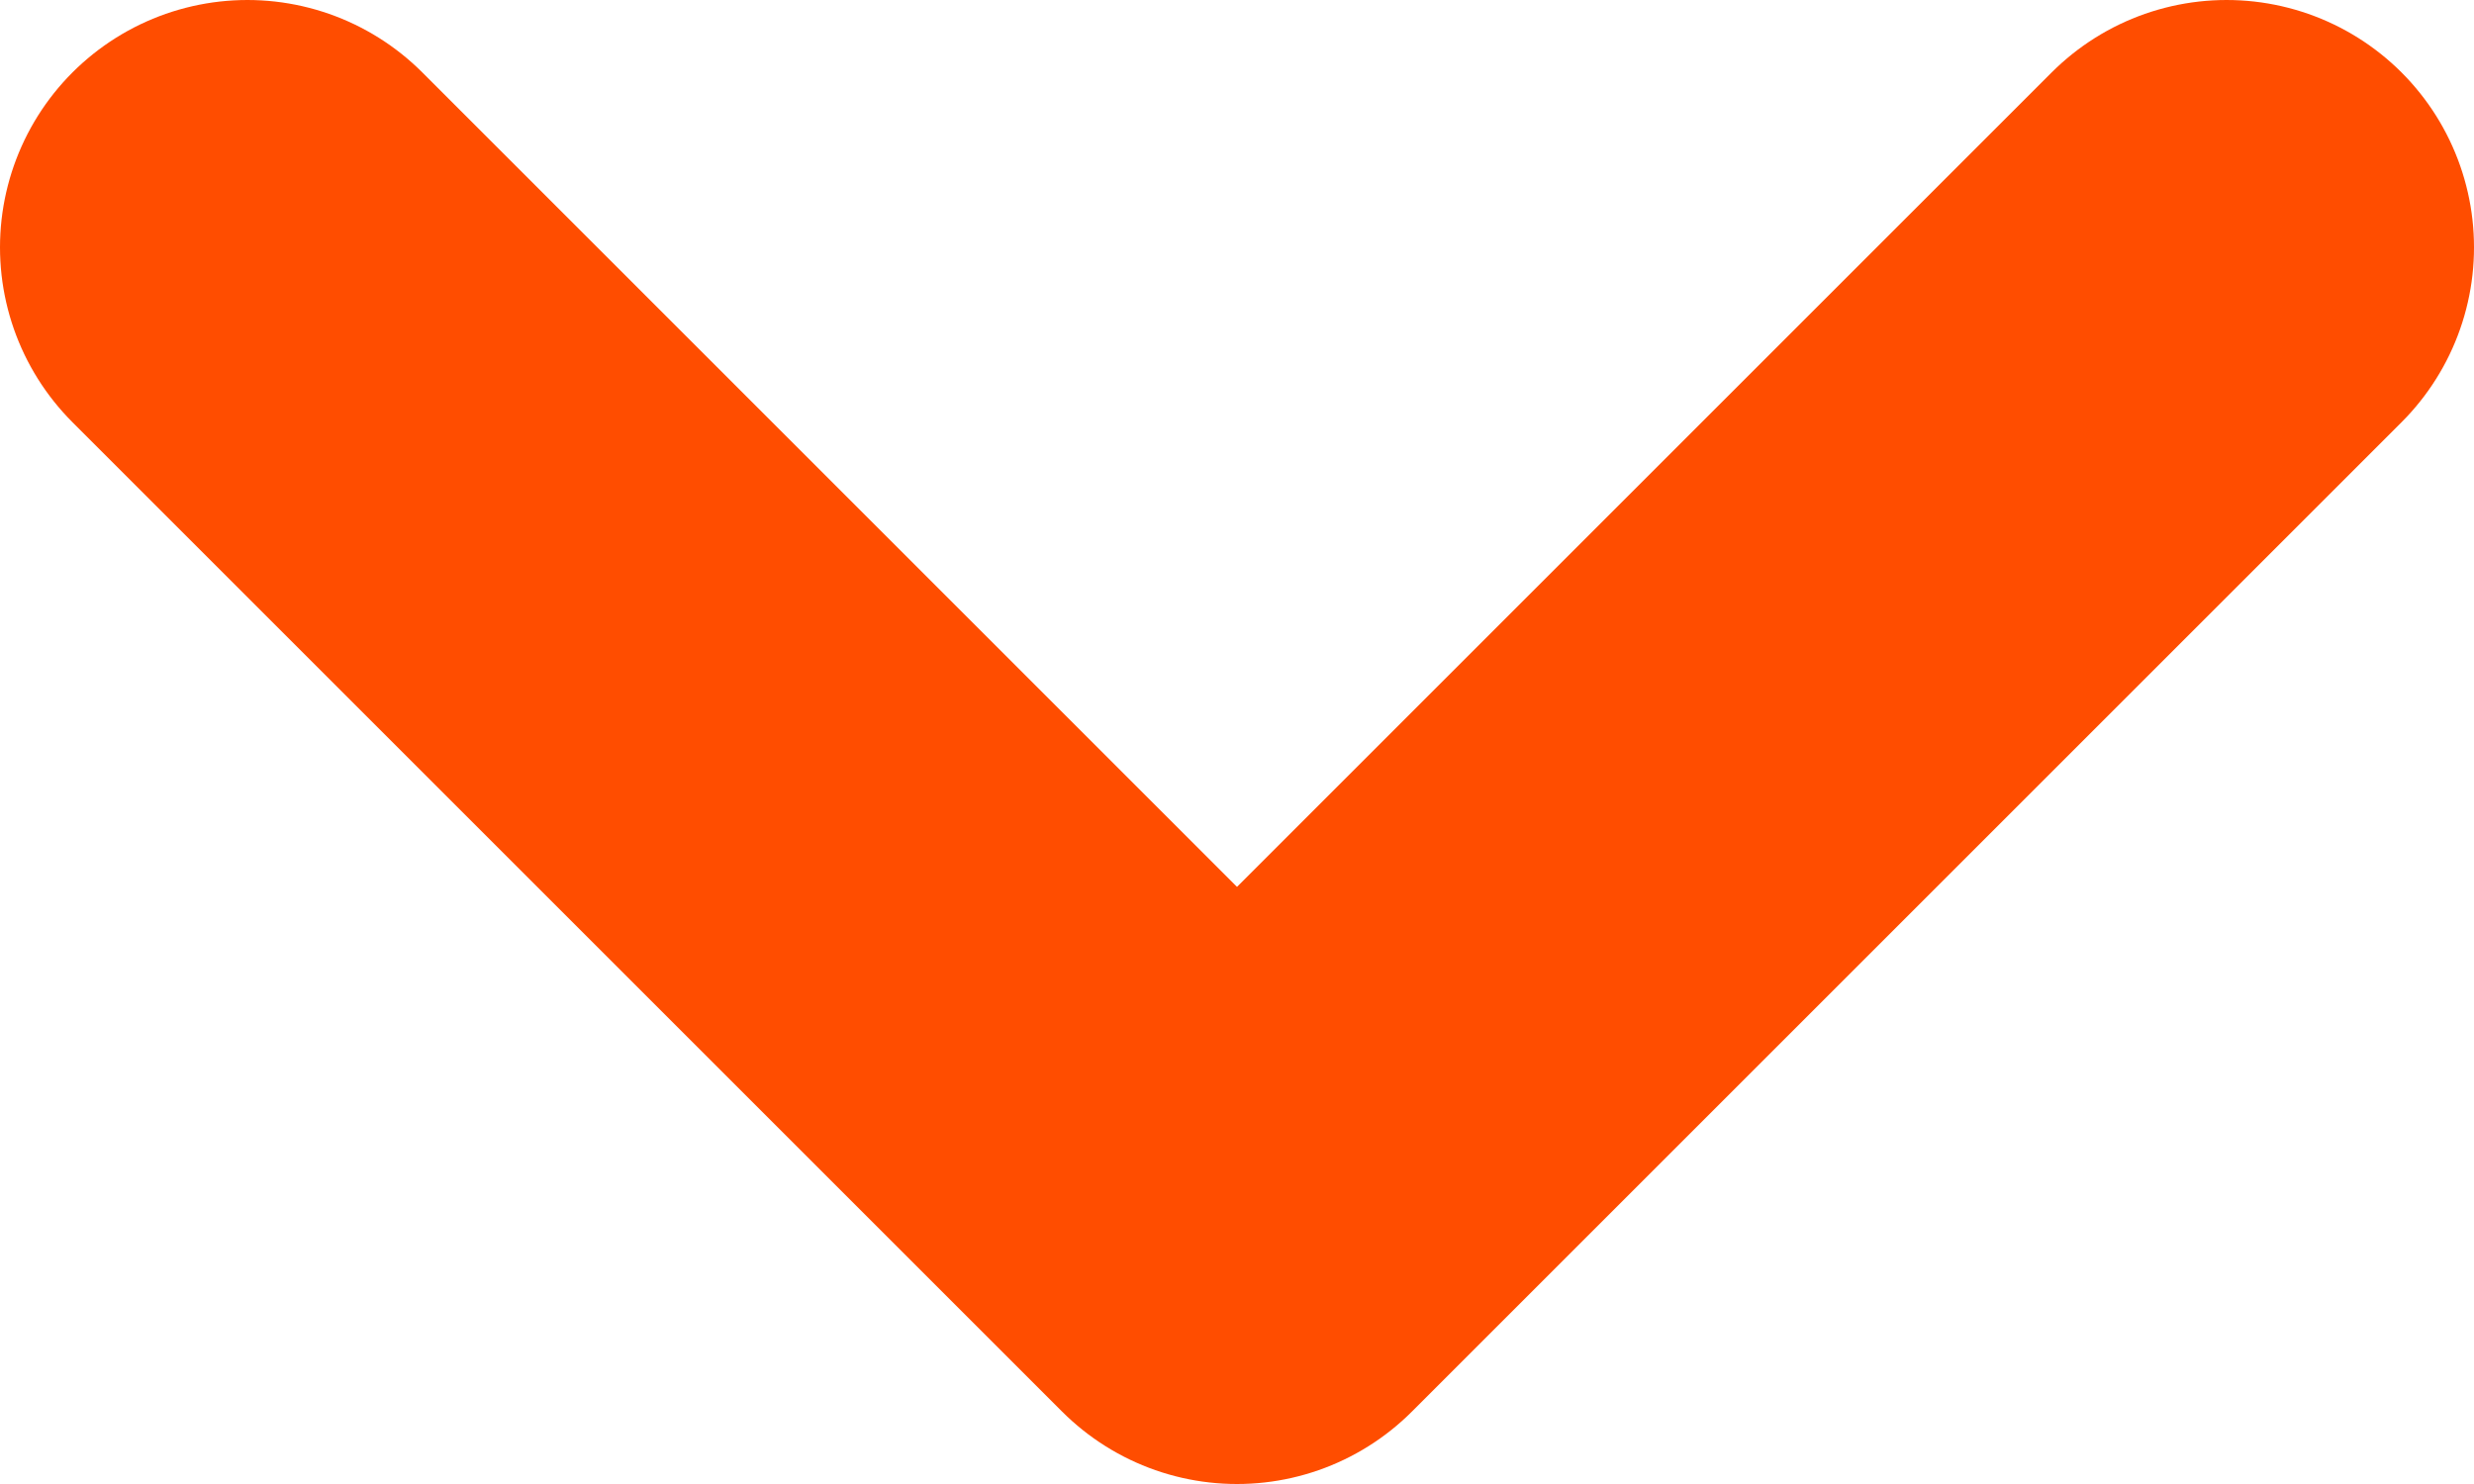
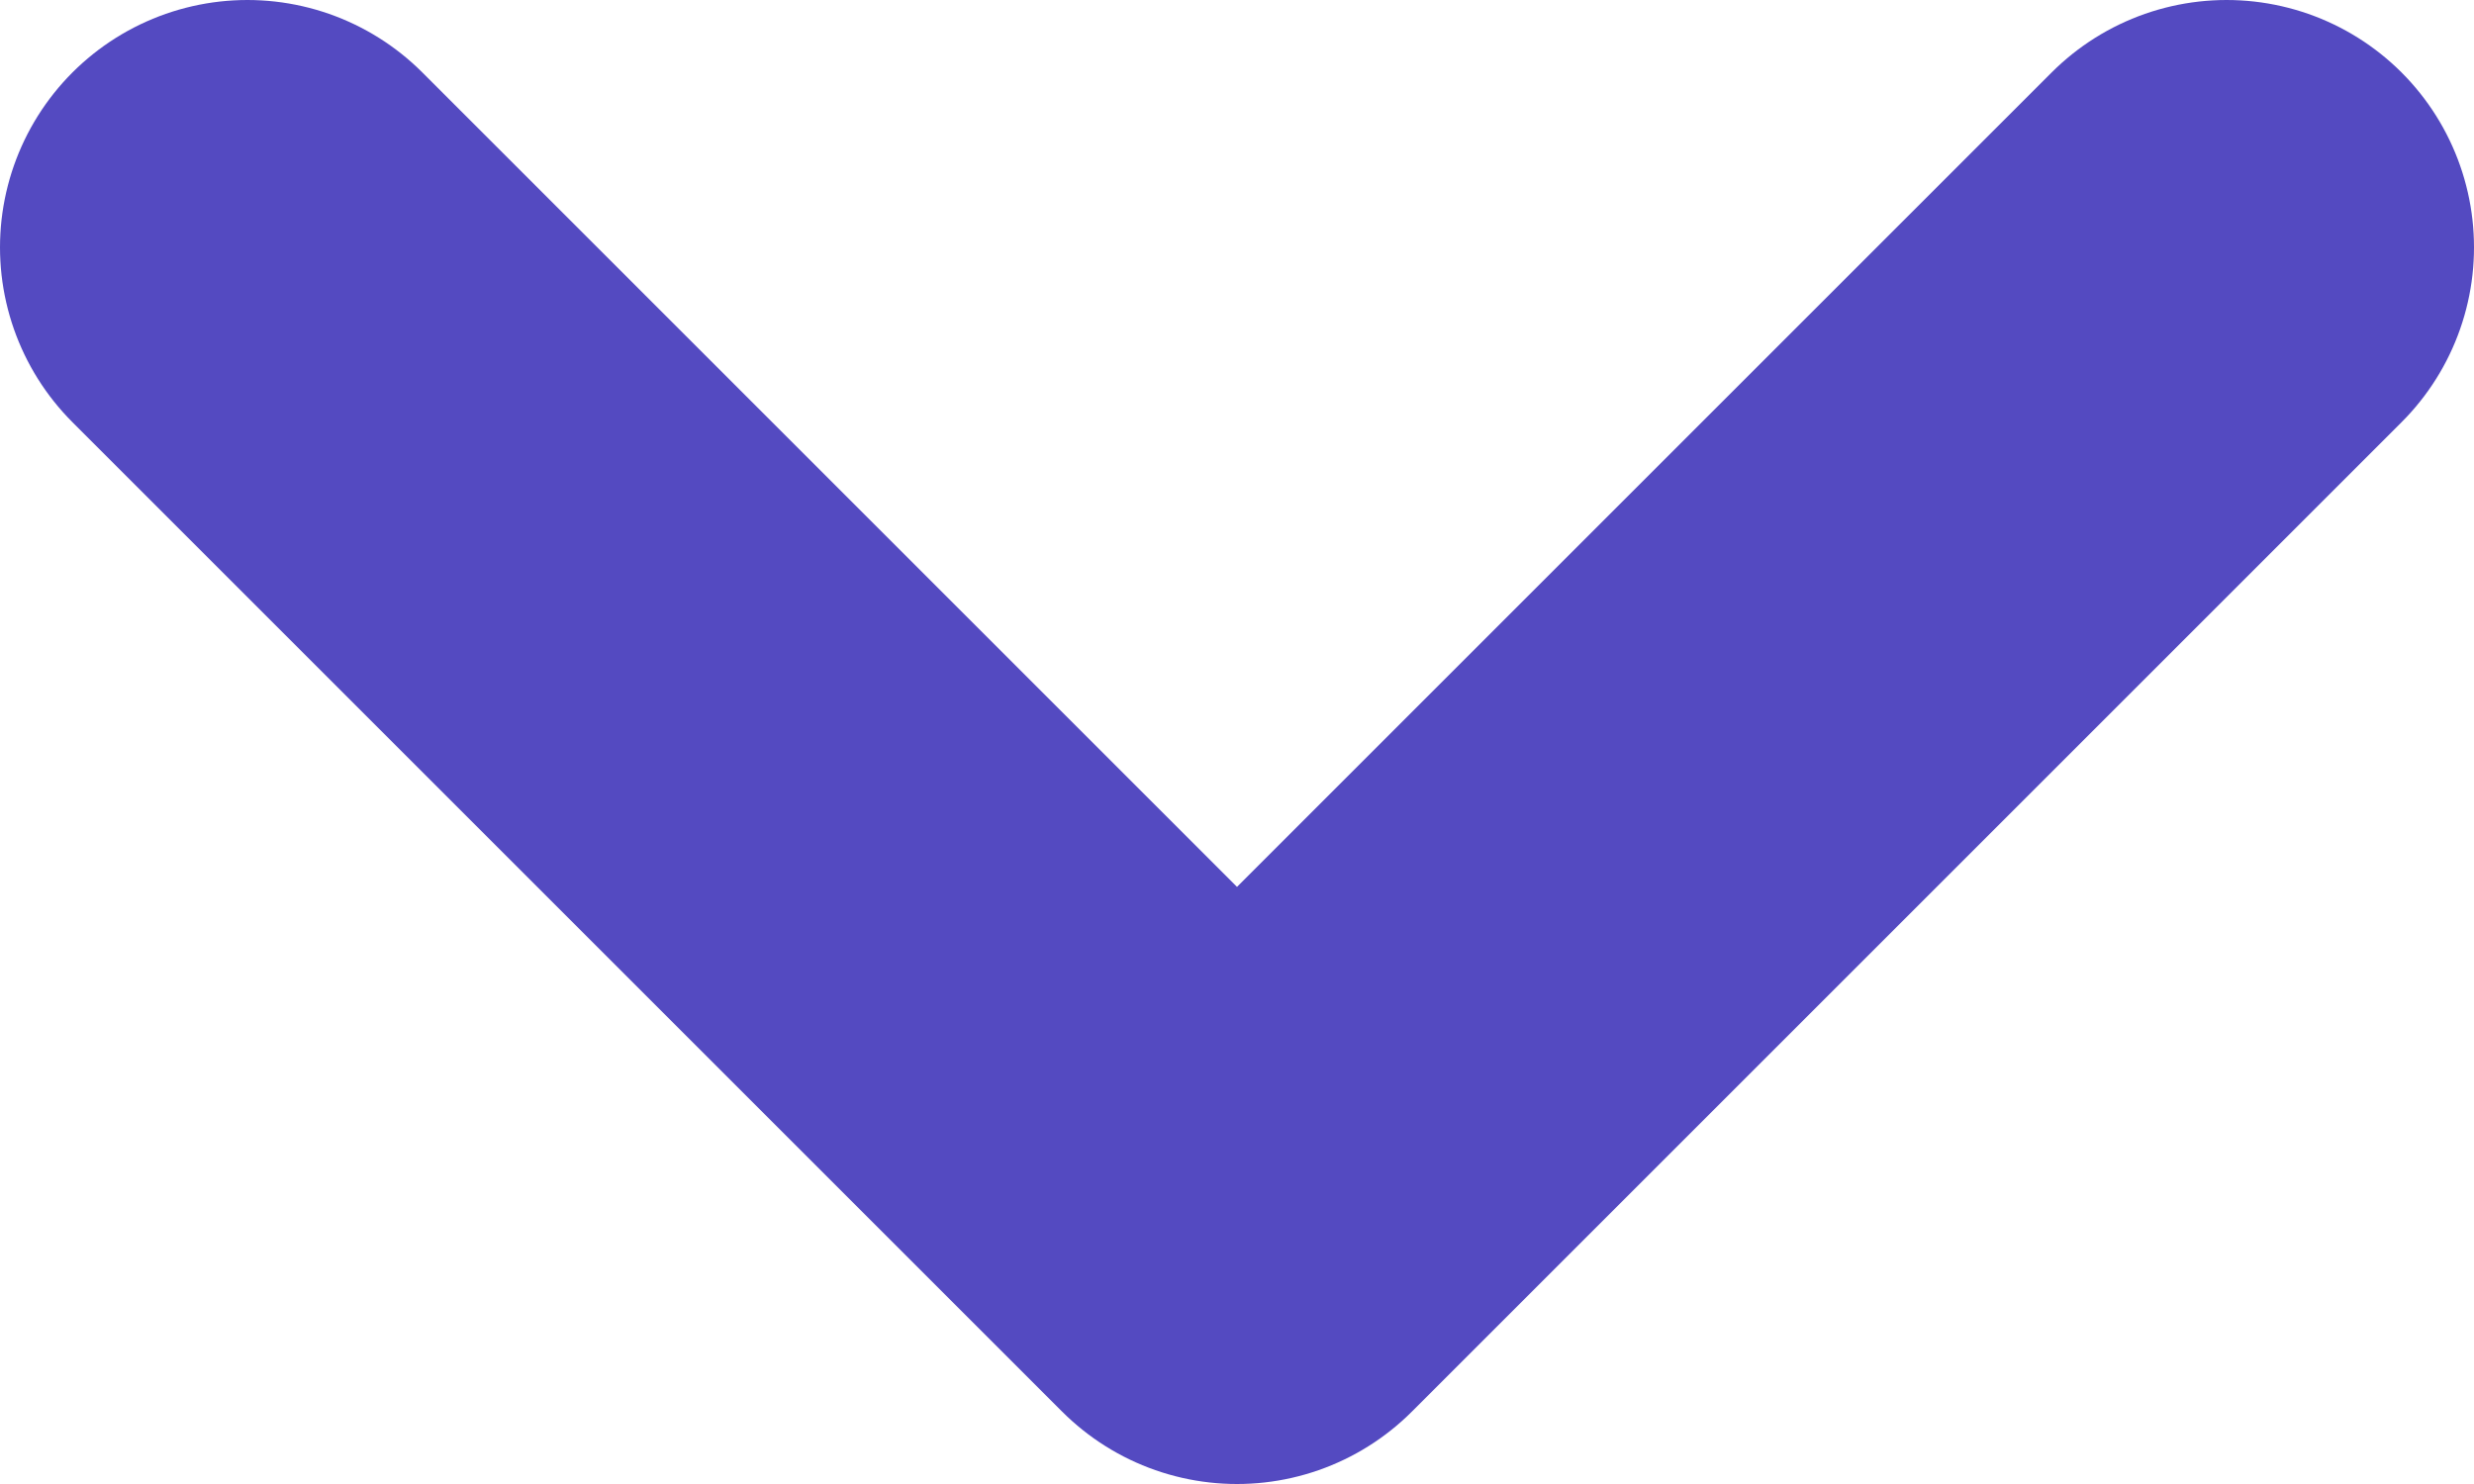
<svg xmlns="http://www.w3.org/2000/svg" width="10" height="6" viewBox="0 0 10 6" fill="none">
-   <path d="M1 1L5 5L9 1" stroke="#ff4d00" stroke-width="2" stroke-linecap="round" stroke-linejoin="round" />
+   <path d="M1 1L5 5L9 1" stroke="#544ac1" stroke-width="2" stroke-linecap="round" stroke-linejoin="round" />
</svg>
